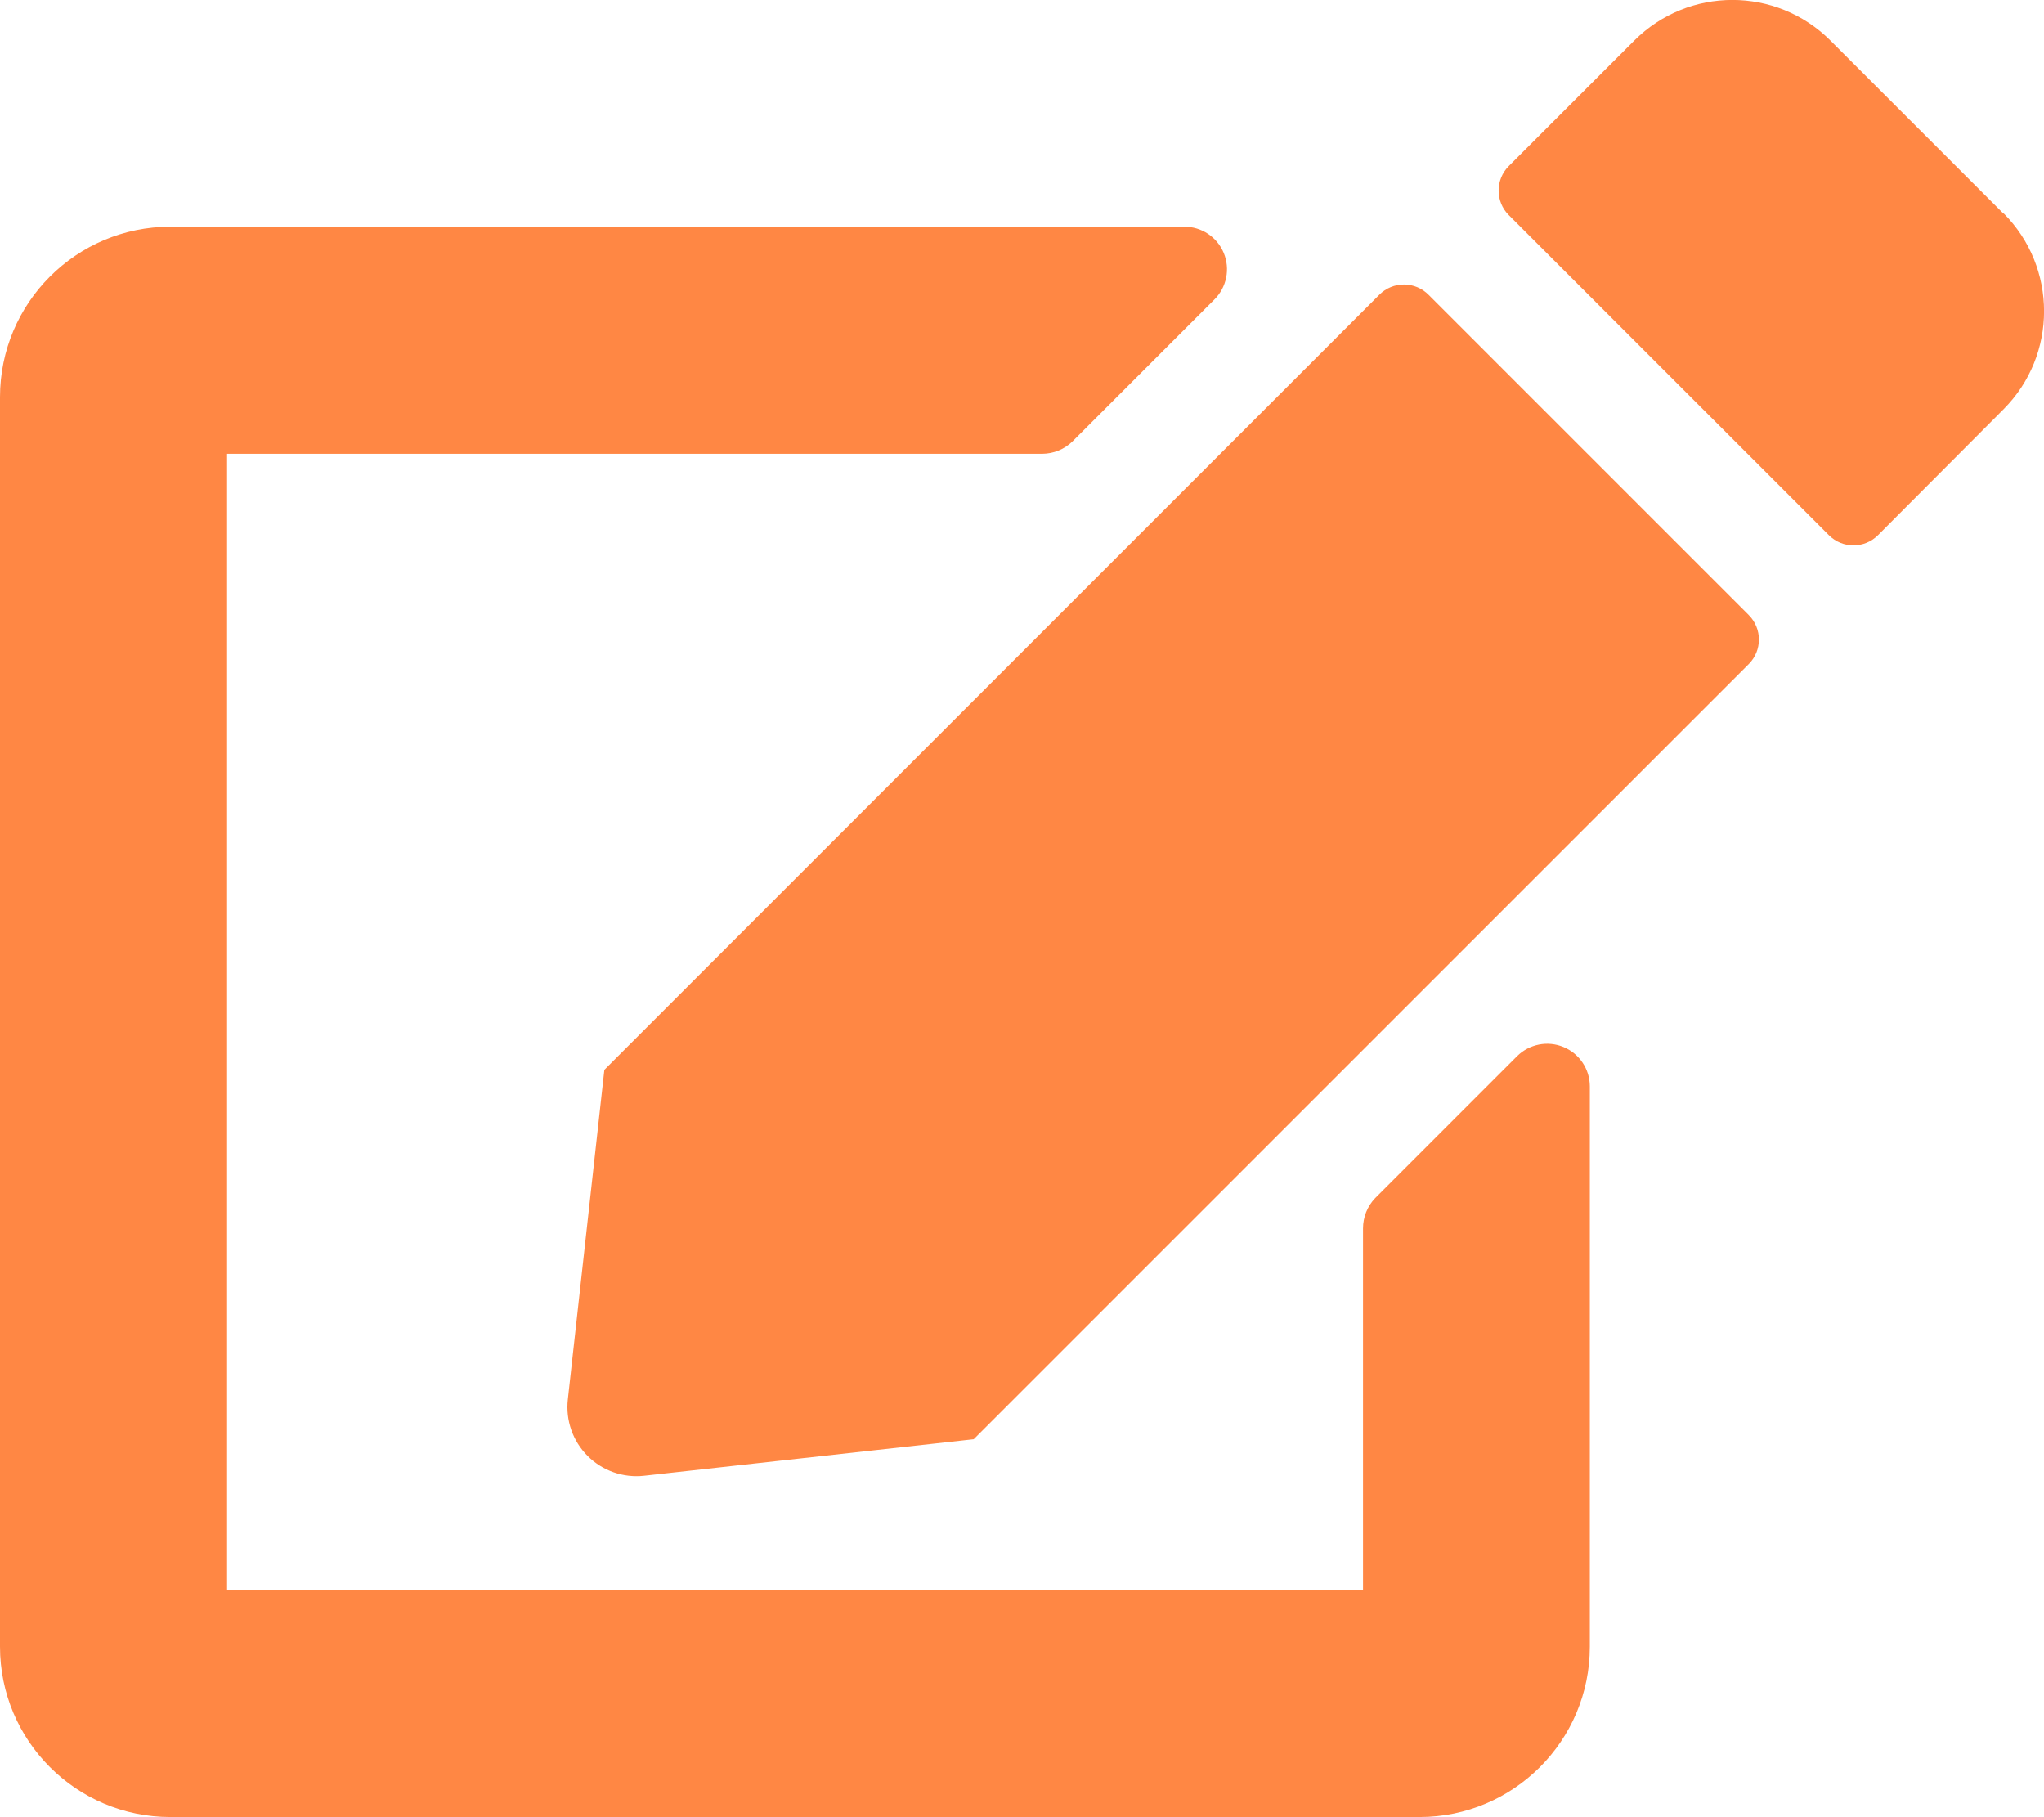
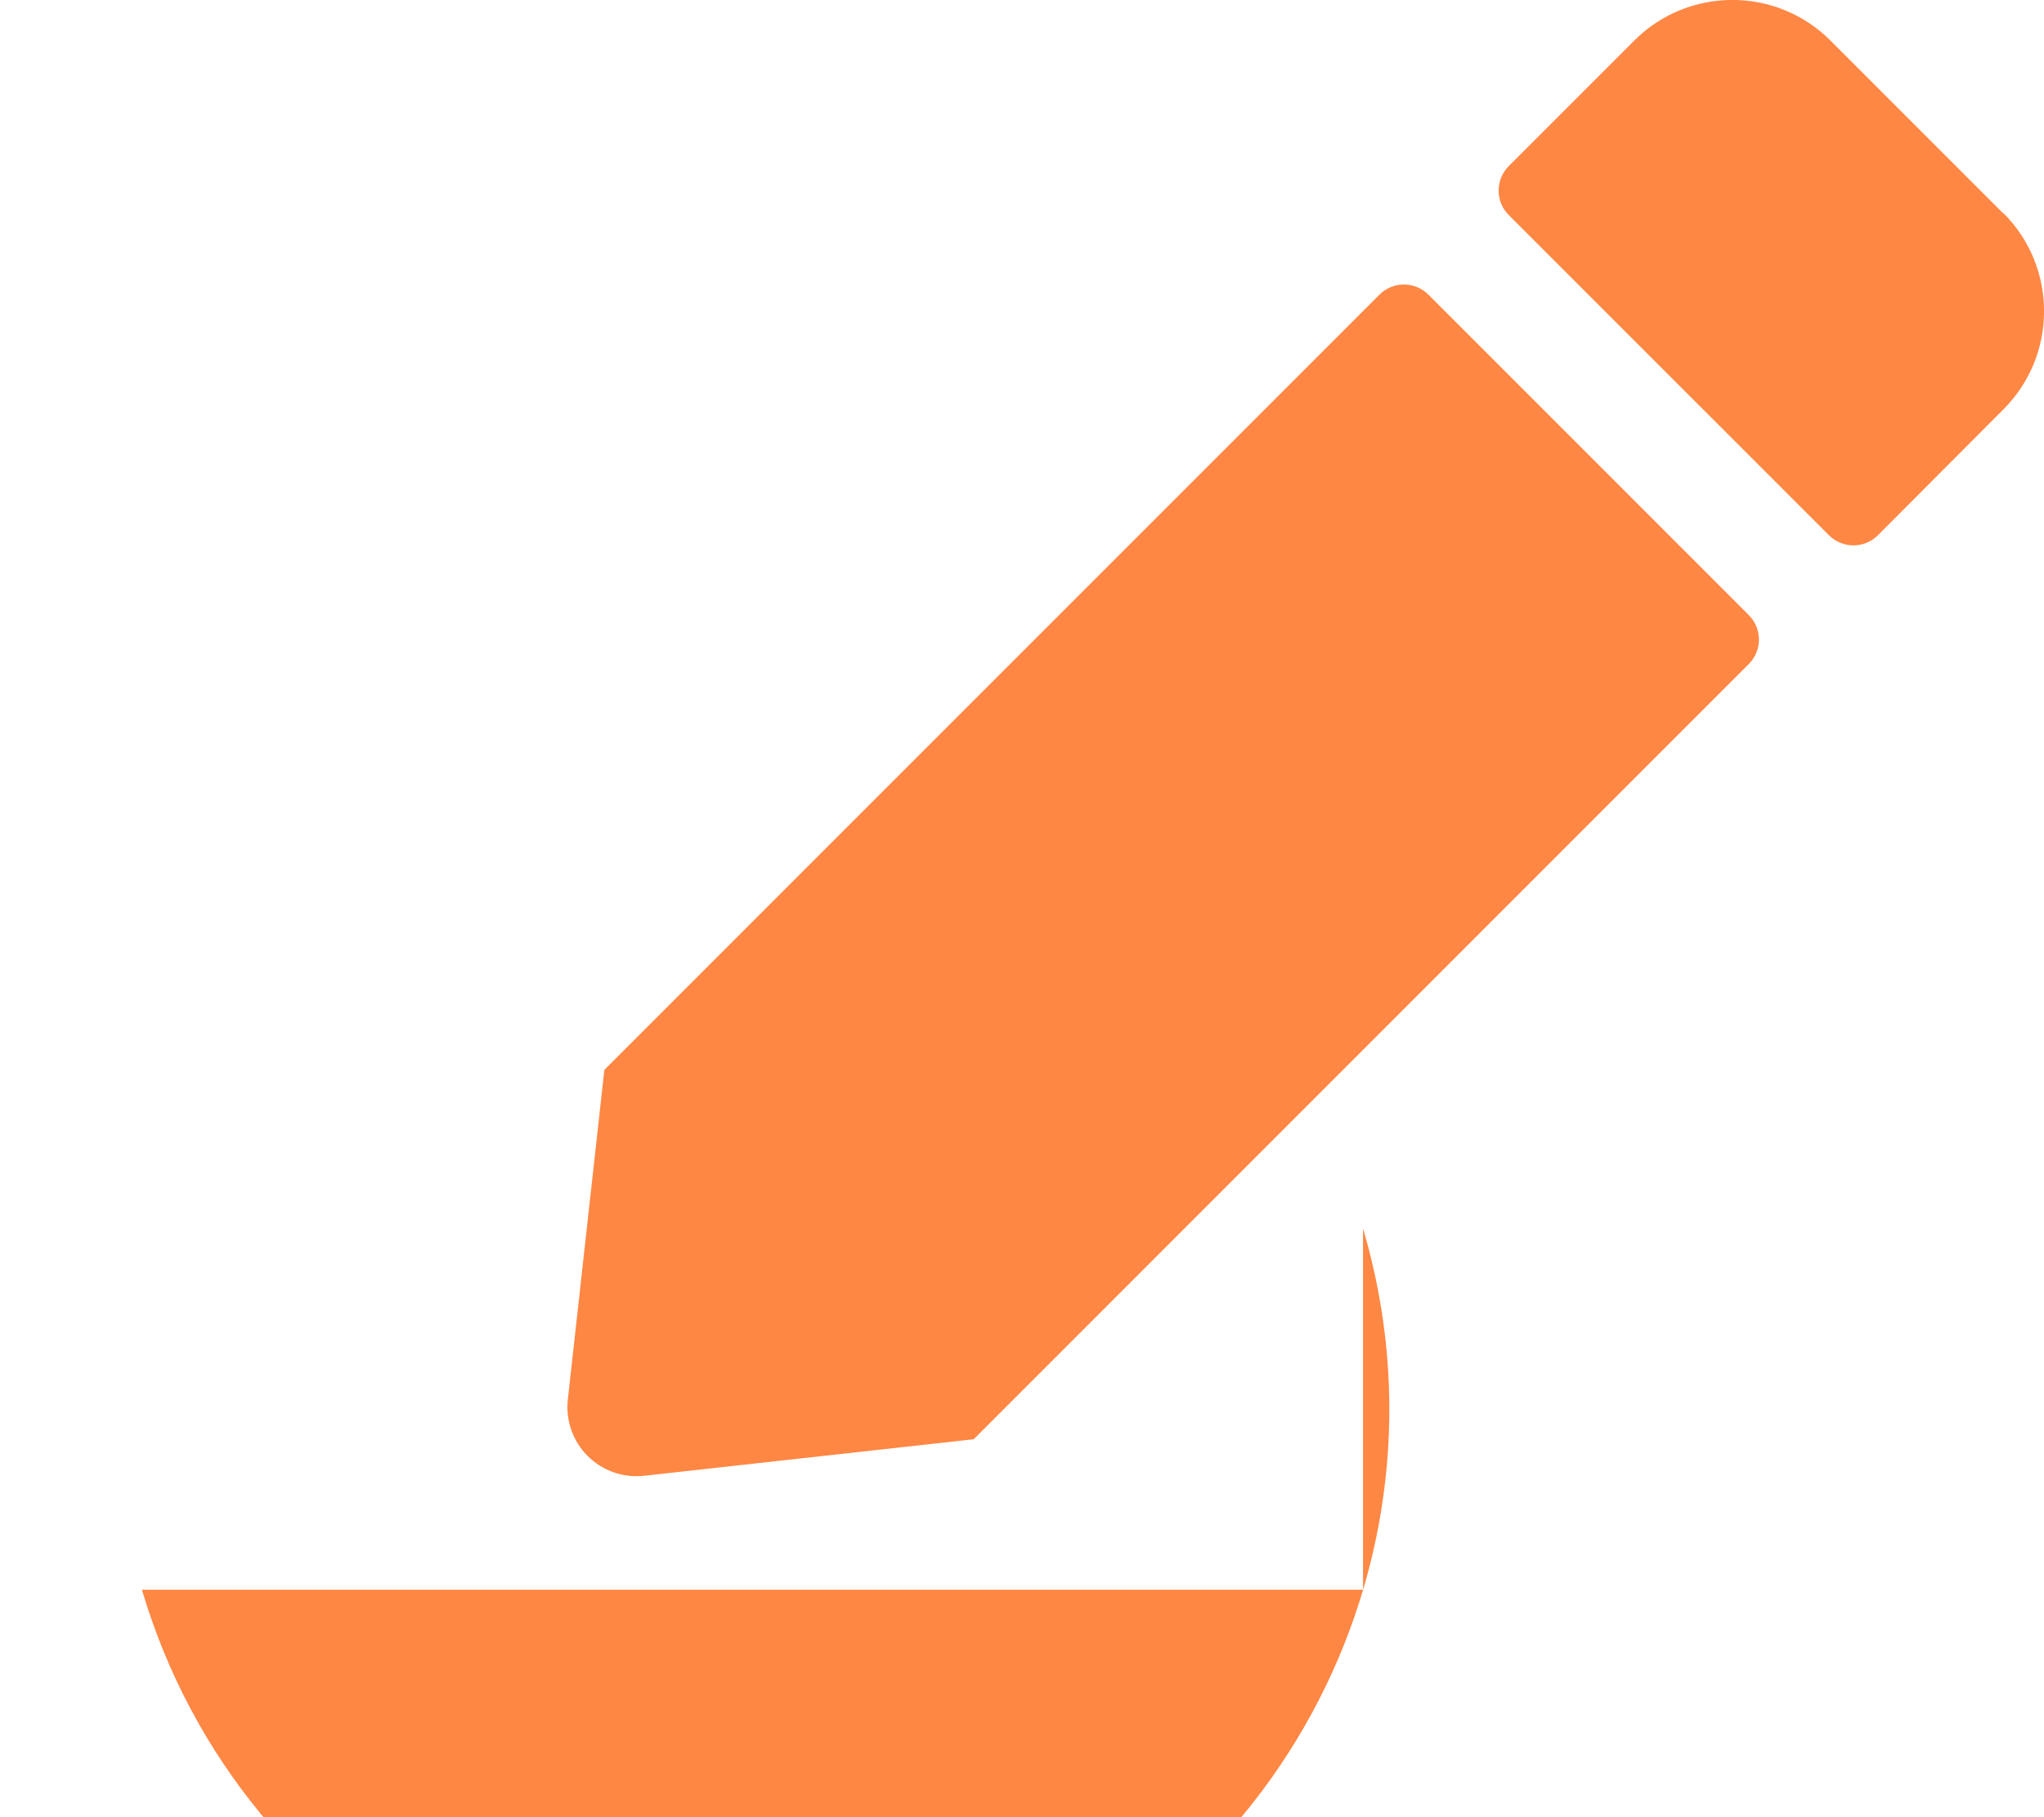
<svg xmlns="http://www.w3.org/2000/svg" width="22.944" height="20.391" viewBox="0 0 22.944 20.391">
-   <path id="Icon_awesome-edit" data-name="Icon awesome-edit" d="M16.037,3.317,19.63,6.91a.389.389,0,0,1,0,.55l-8.7,8.7-3.7.41a.775.775,0,0,1-.856-.856l.41-3.7,8.7-8.7A.389.389,0,0,1,16.037,3.317Zm6.453-.912L20.546.461a1.558,1.558,0,0,0-2.2,0l-1.41,1.41a.389.389,0,0,0,0,.55L20.53,6.014a.389.389,0,0,0,.55,0L22.49,4.6a1.558,1.558,0,0,0,0-2.2ZM15.3,13.794v4.055H2.549V5.1H11.7a.49.49,0,0,0,.339-.139l1.593-1.593a.478.478,0,0,0-.339-.817H1.912A1.913,1.913,0,0,0,0,4.464V18.486A1.913,1.913,0,0,0,1.912,20.4H15.934a1.913,1.913,0,0,0,1.912-1.912V12.2a.479.479,0,0,0-.817-.339l-1.593,1.593A.49.49,0,0,0,15.3,13.794Z" transform="translate(0 -0.007)" fill="#ff8744" />
+   <path id="Icon_awesome-edit" data-name="Icon awesome-edit" d="M16.037,3.317,19.63,6.91a.389.389,0,0,1,0,.55l-8.7,8.7-3.7.41a.775.775,0,0,1-.856-.856l.41-3.7,8.7-8.7A.389.389,0,0,1,16.037,3.317Zm6.453-.912L20.546.461a1.558,1.558,0,0,0-2.2,0l-1.41,1.41a.389.389,0,0,0,0,.55L20.53,6.014a.389.389,0,0,0,.55,0L22.49,4.6a1.558,1.558,0,0,0,0-2.2ZM15.3,13.794v4.055H2.,1.593A.49.49,0,0,0,15.3,13.794Z" transform="translate(0 -0.007)" fill="#ff8744" />
</svg>
